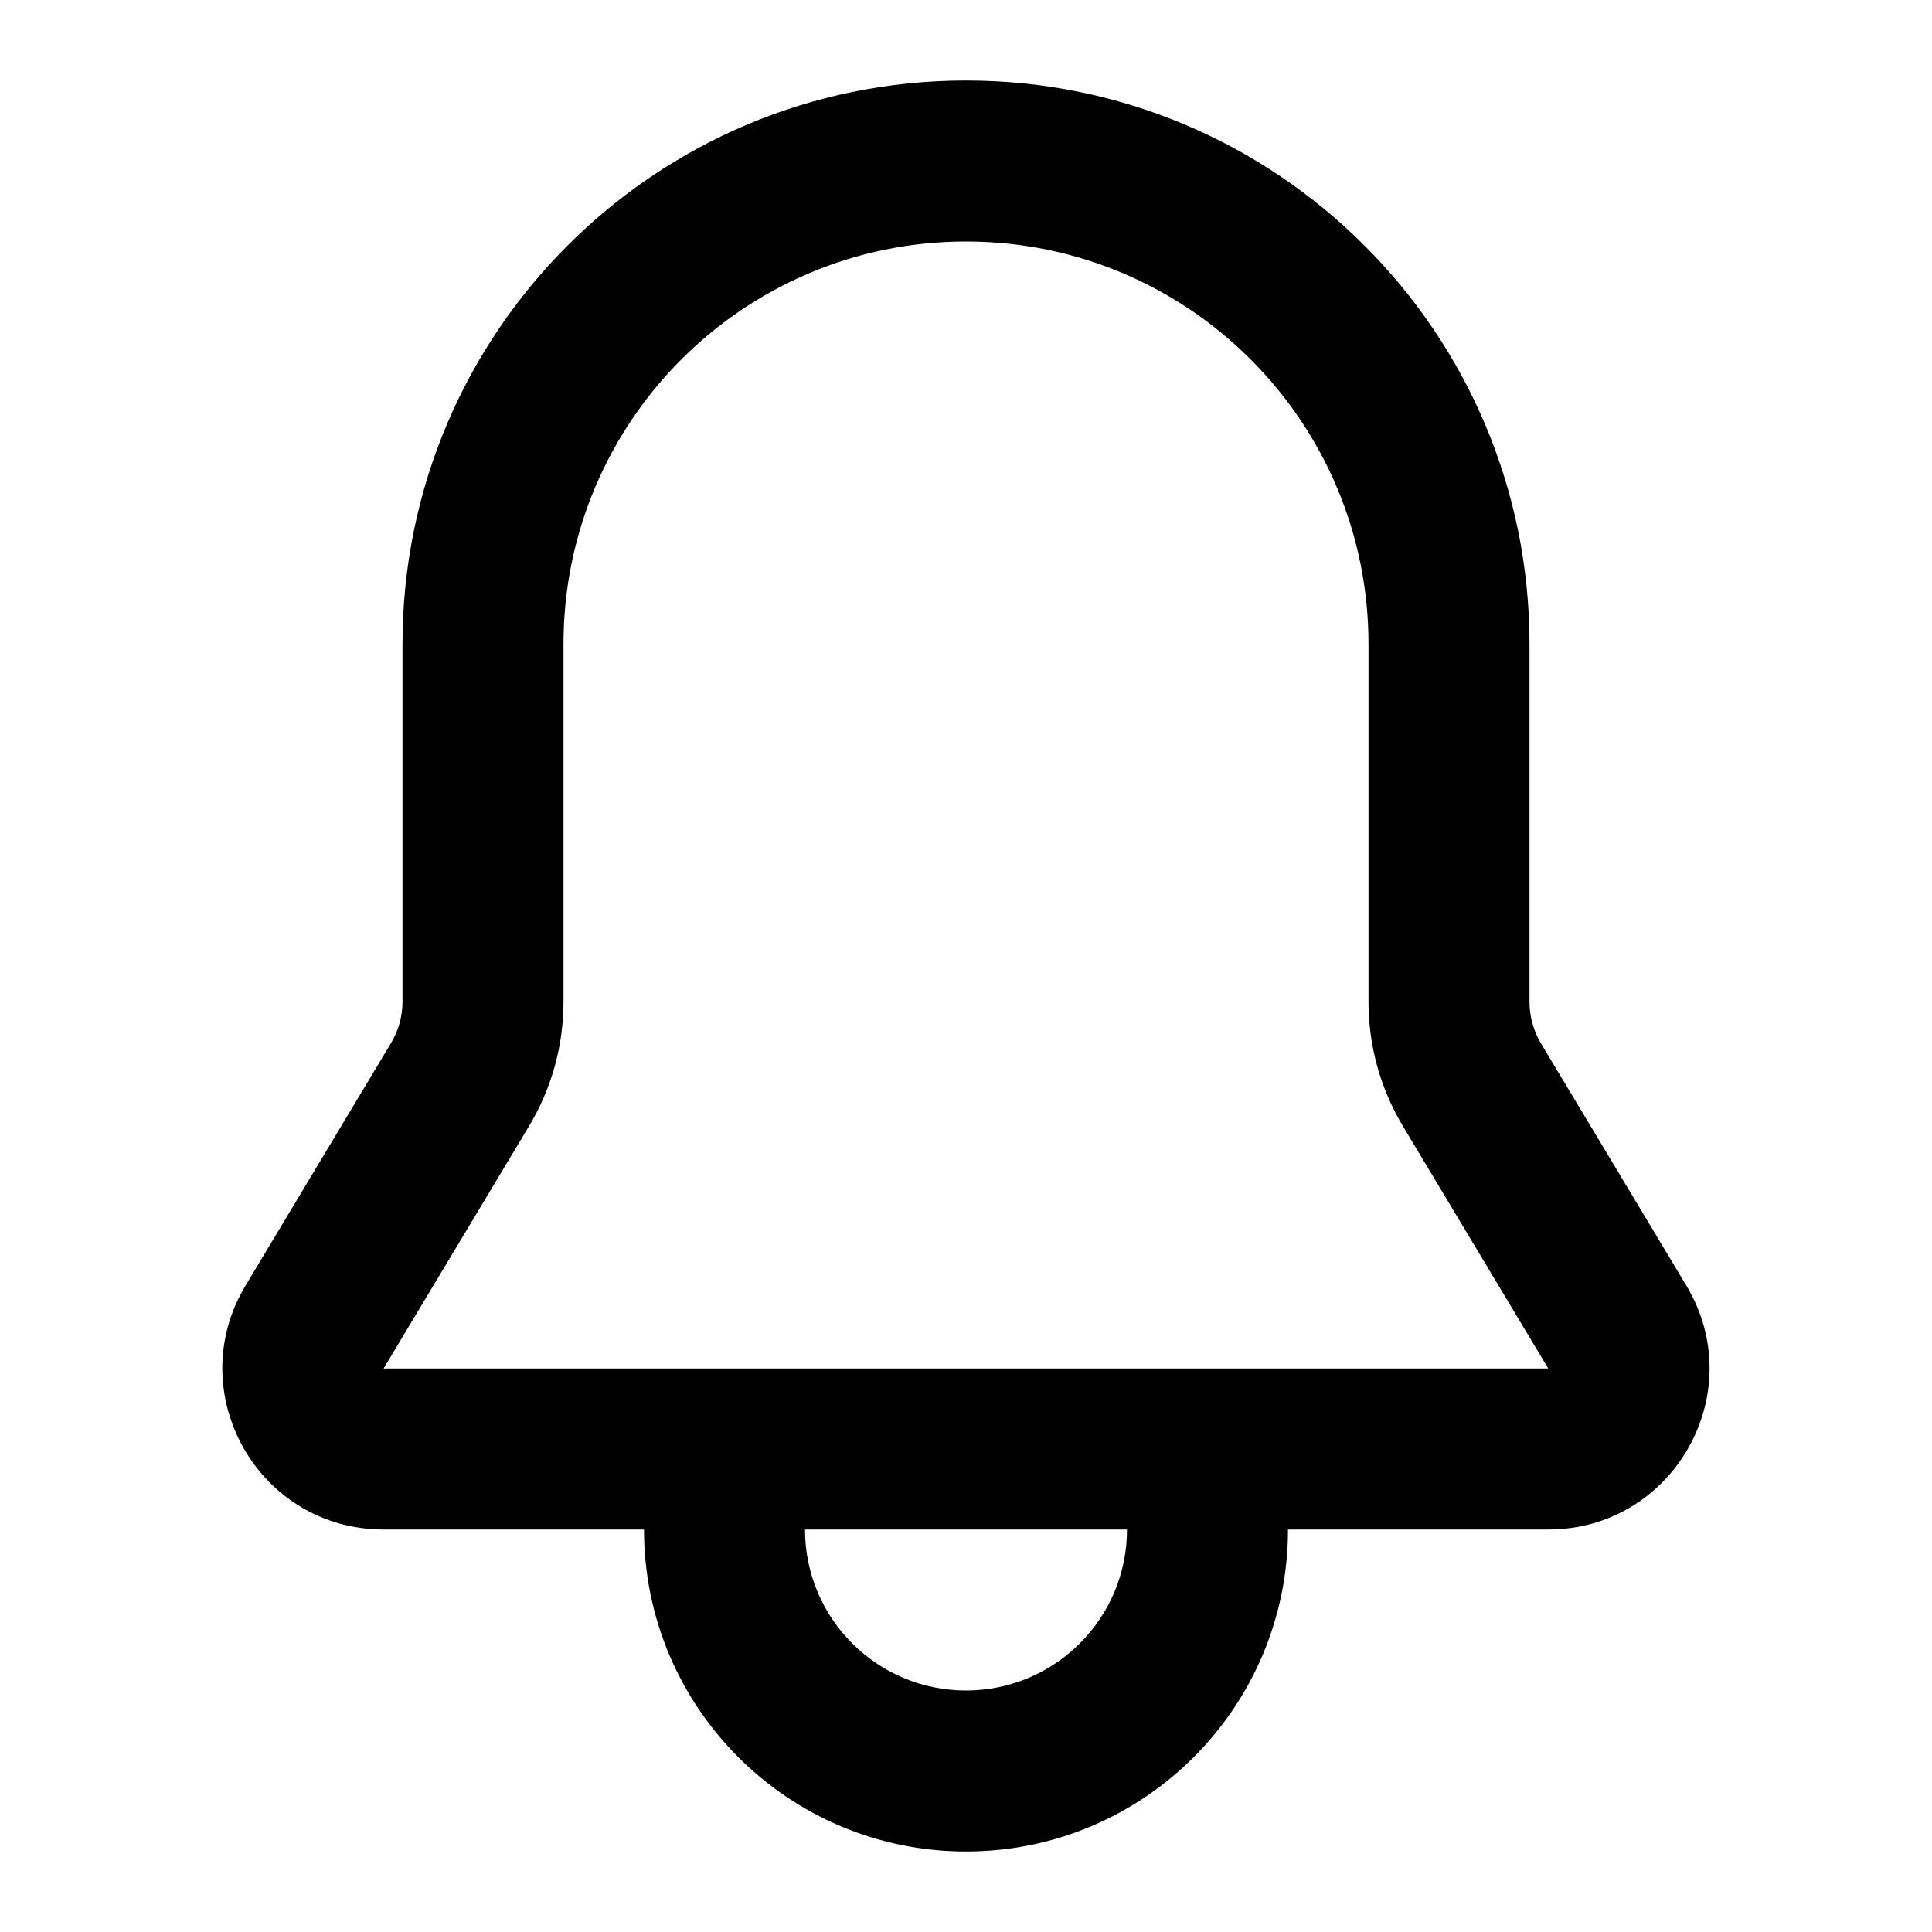
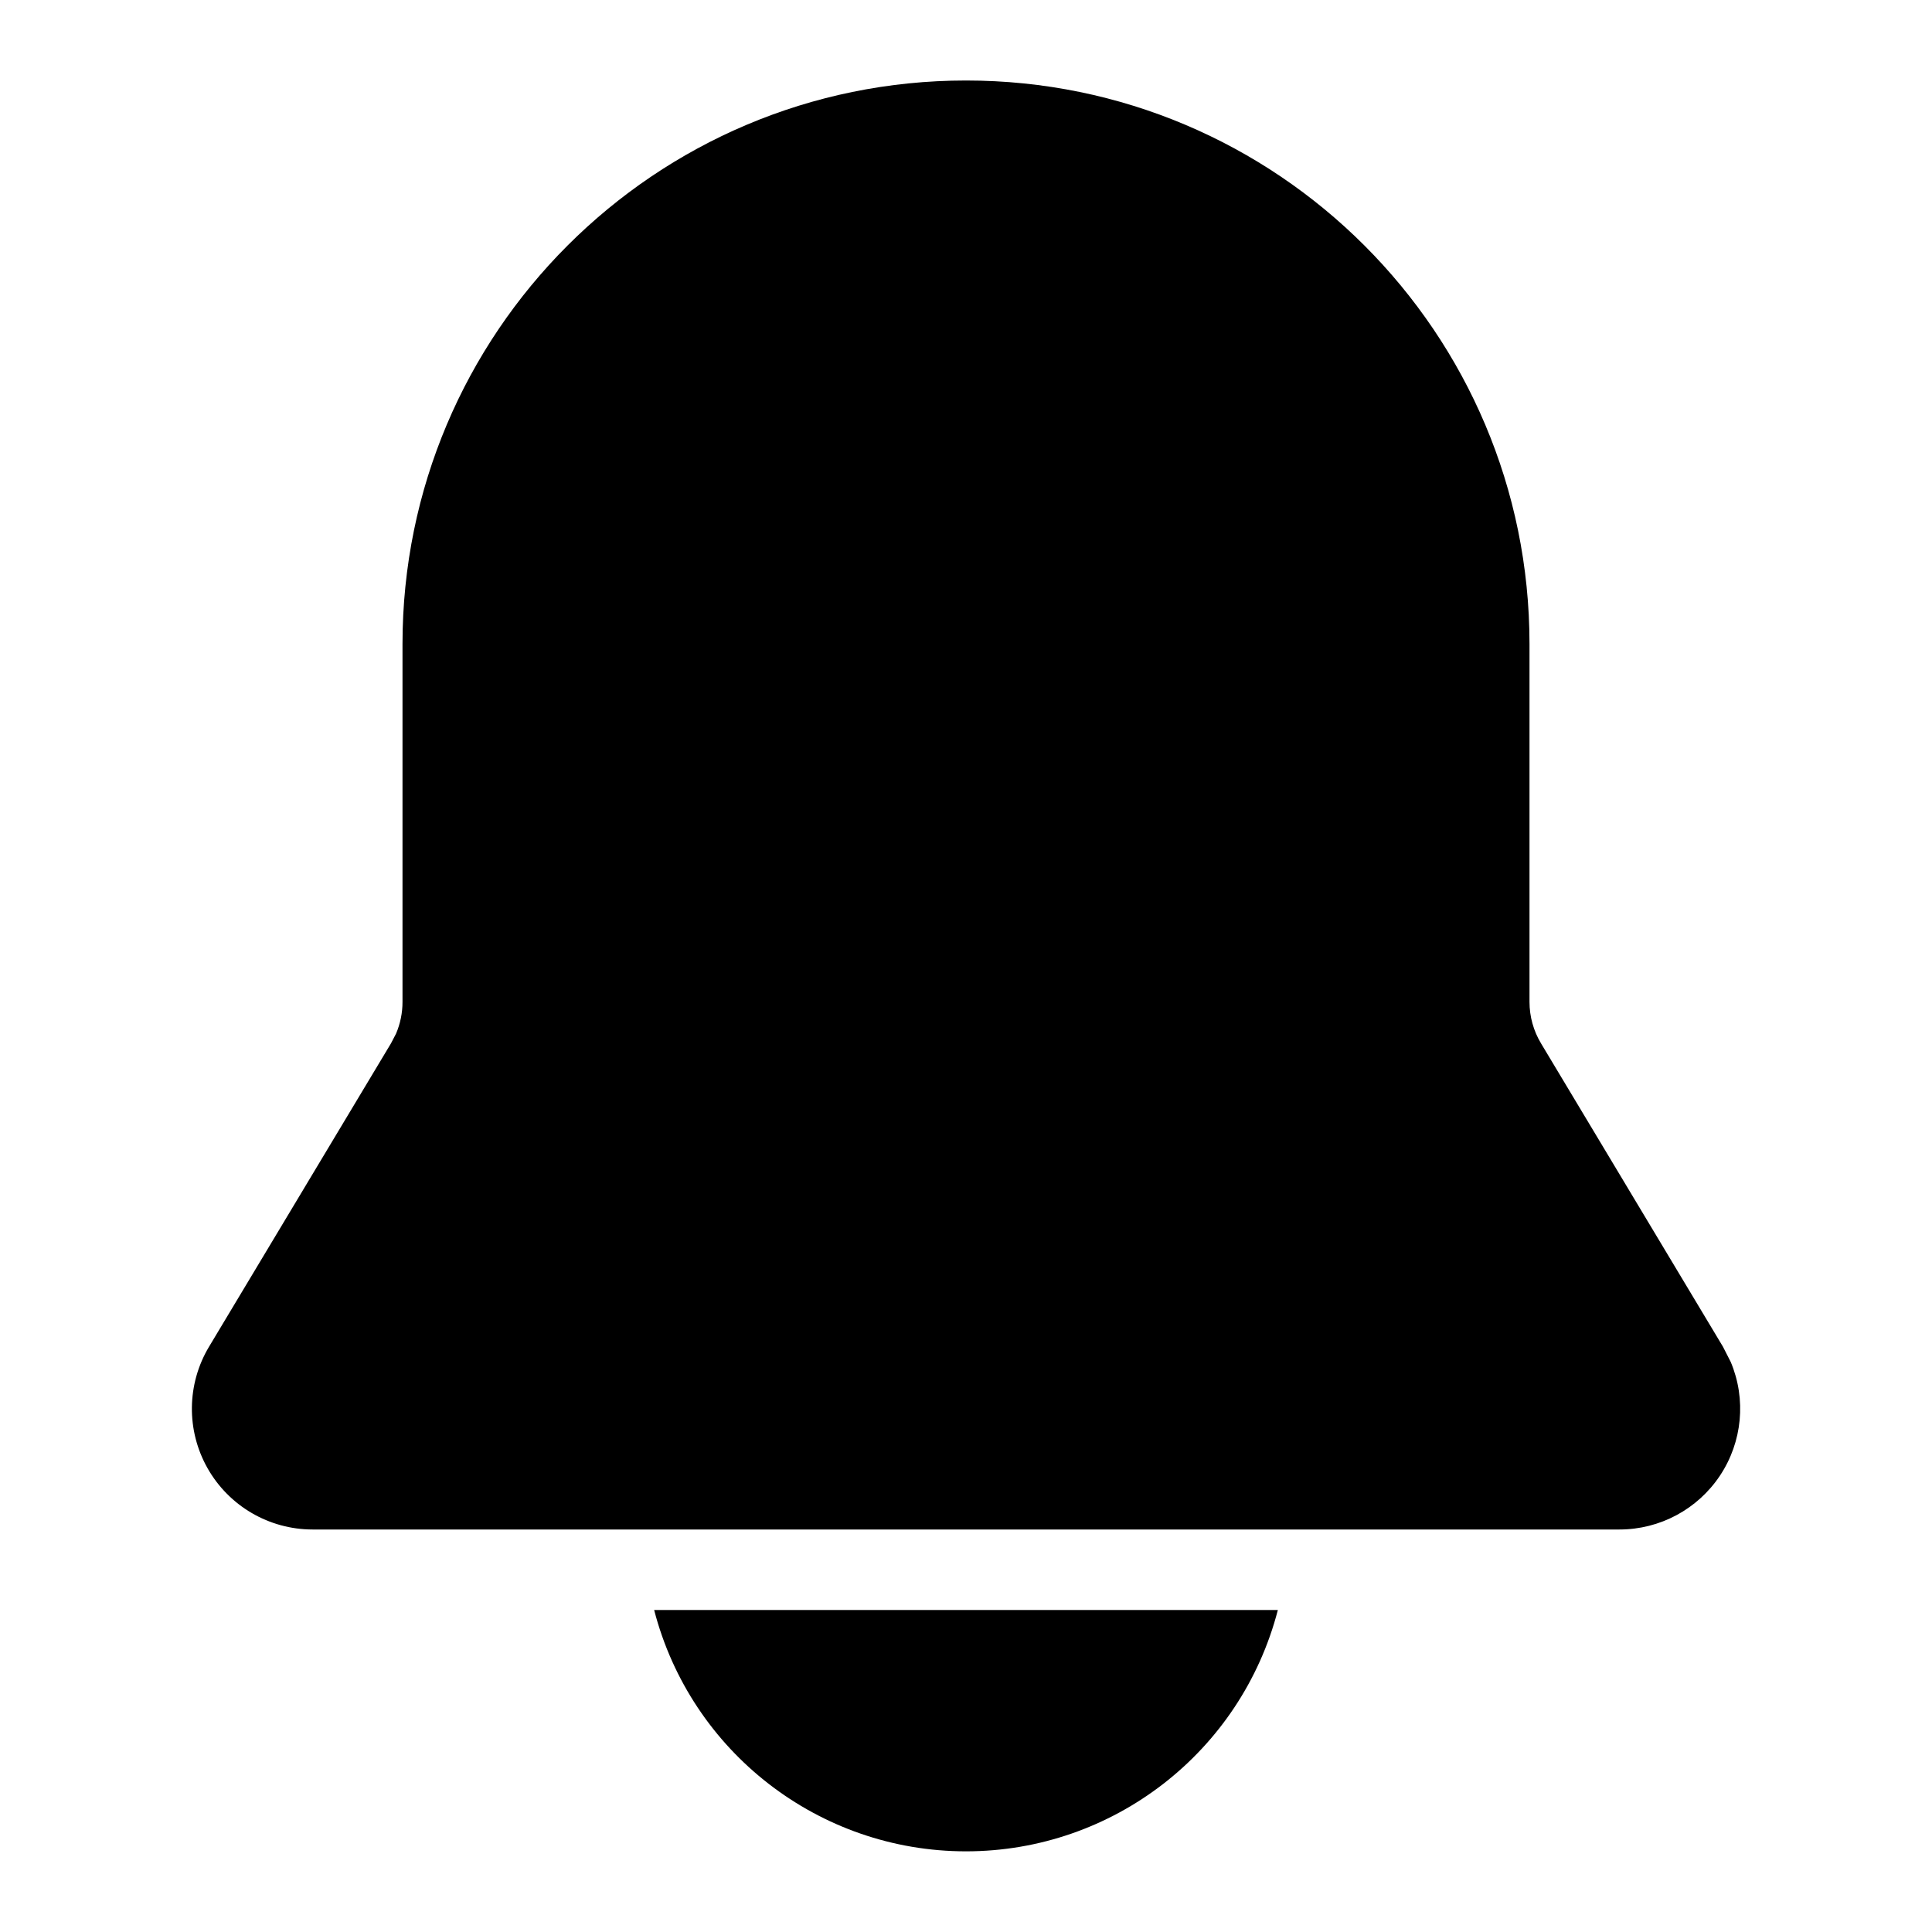
<svg xmlns="http://www.w3.org/2000/svg" fill="currentColor" height="24" viewBox="0 0 24 24" width="24">
-   <path d="M16 19a4 4 0 11-8 0H4.765C3.21 19 2.25 17.304 3.05 15.97l1.806-3.01A1 1 0 005 12.446V8a7 7 0 0114 0v4.446c0 .181.05.36.142.515l1.807 3.01c.8 1.333-.161 3.029-1.716 3.029H16ZM12 3a5 5 0 00-5 5v4.446a3 3 0 01-.428 1.543L4.765 17h14.468l-1.805-3.01A3 3 0 0117 12.445V8a5 5 0 00-5-5Zm-2 16a2 2 0 104 0h-4Z" />
+   <path d="M12 1a7 7 0 00-7 7v4.446a1 1 0 01-.08.394l-.063.121-2.26 3.768A1.5 1.5 0 003.883 19h16.234a1.5 1.5 0 001.383-2.081l-.097-.19-2.26-3.768a1 1 0 01-.143-.515V8a7 7 0 00-7-7Zm3.874 19H8.126a4.002 4.002 0 007.748 0Z" />
</svg>
